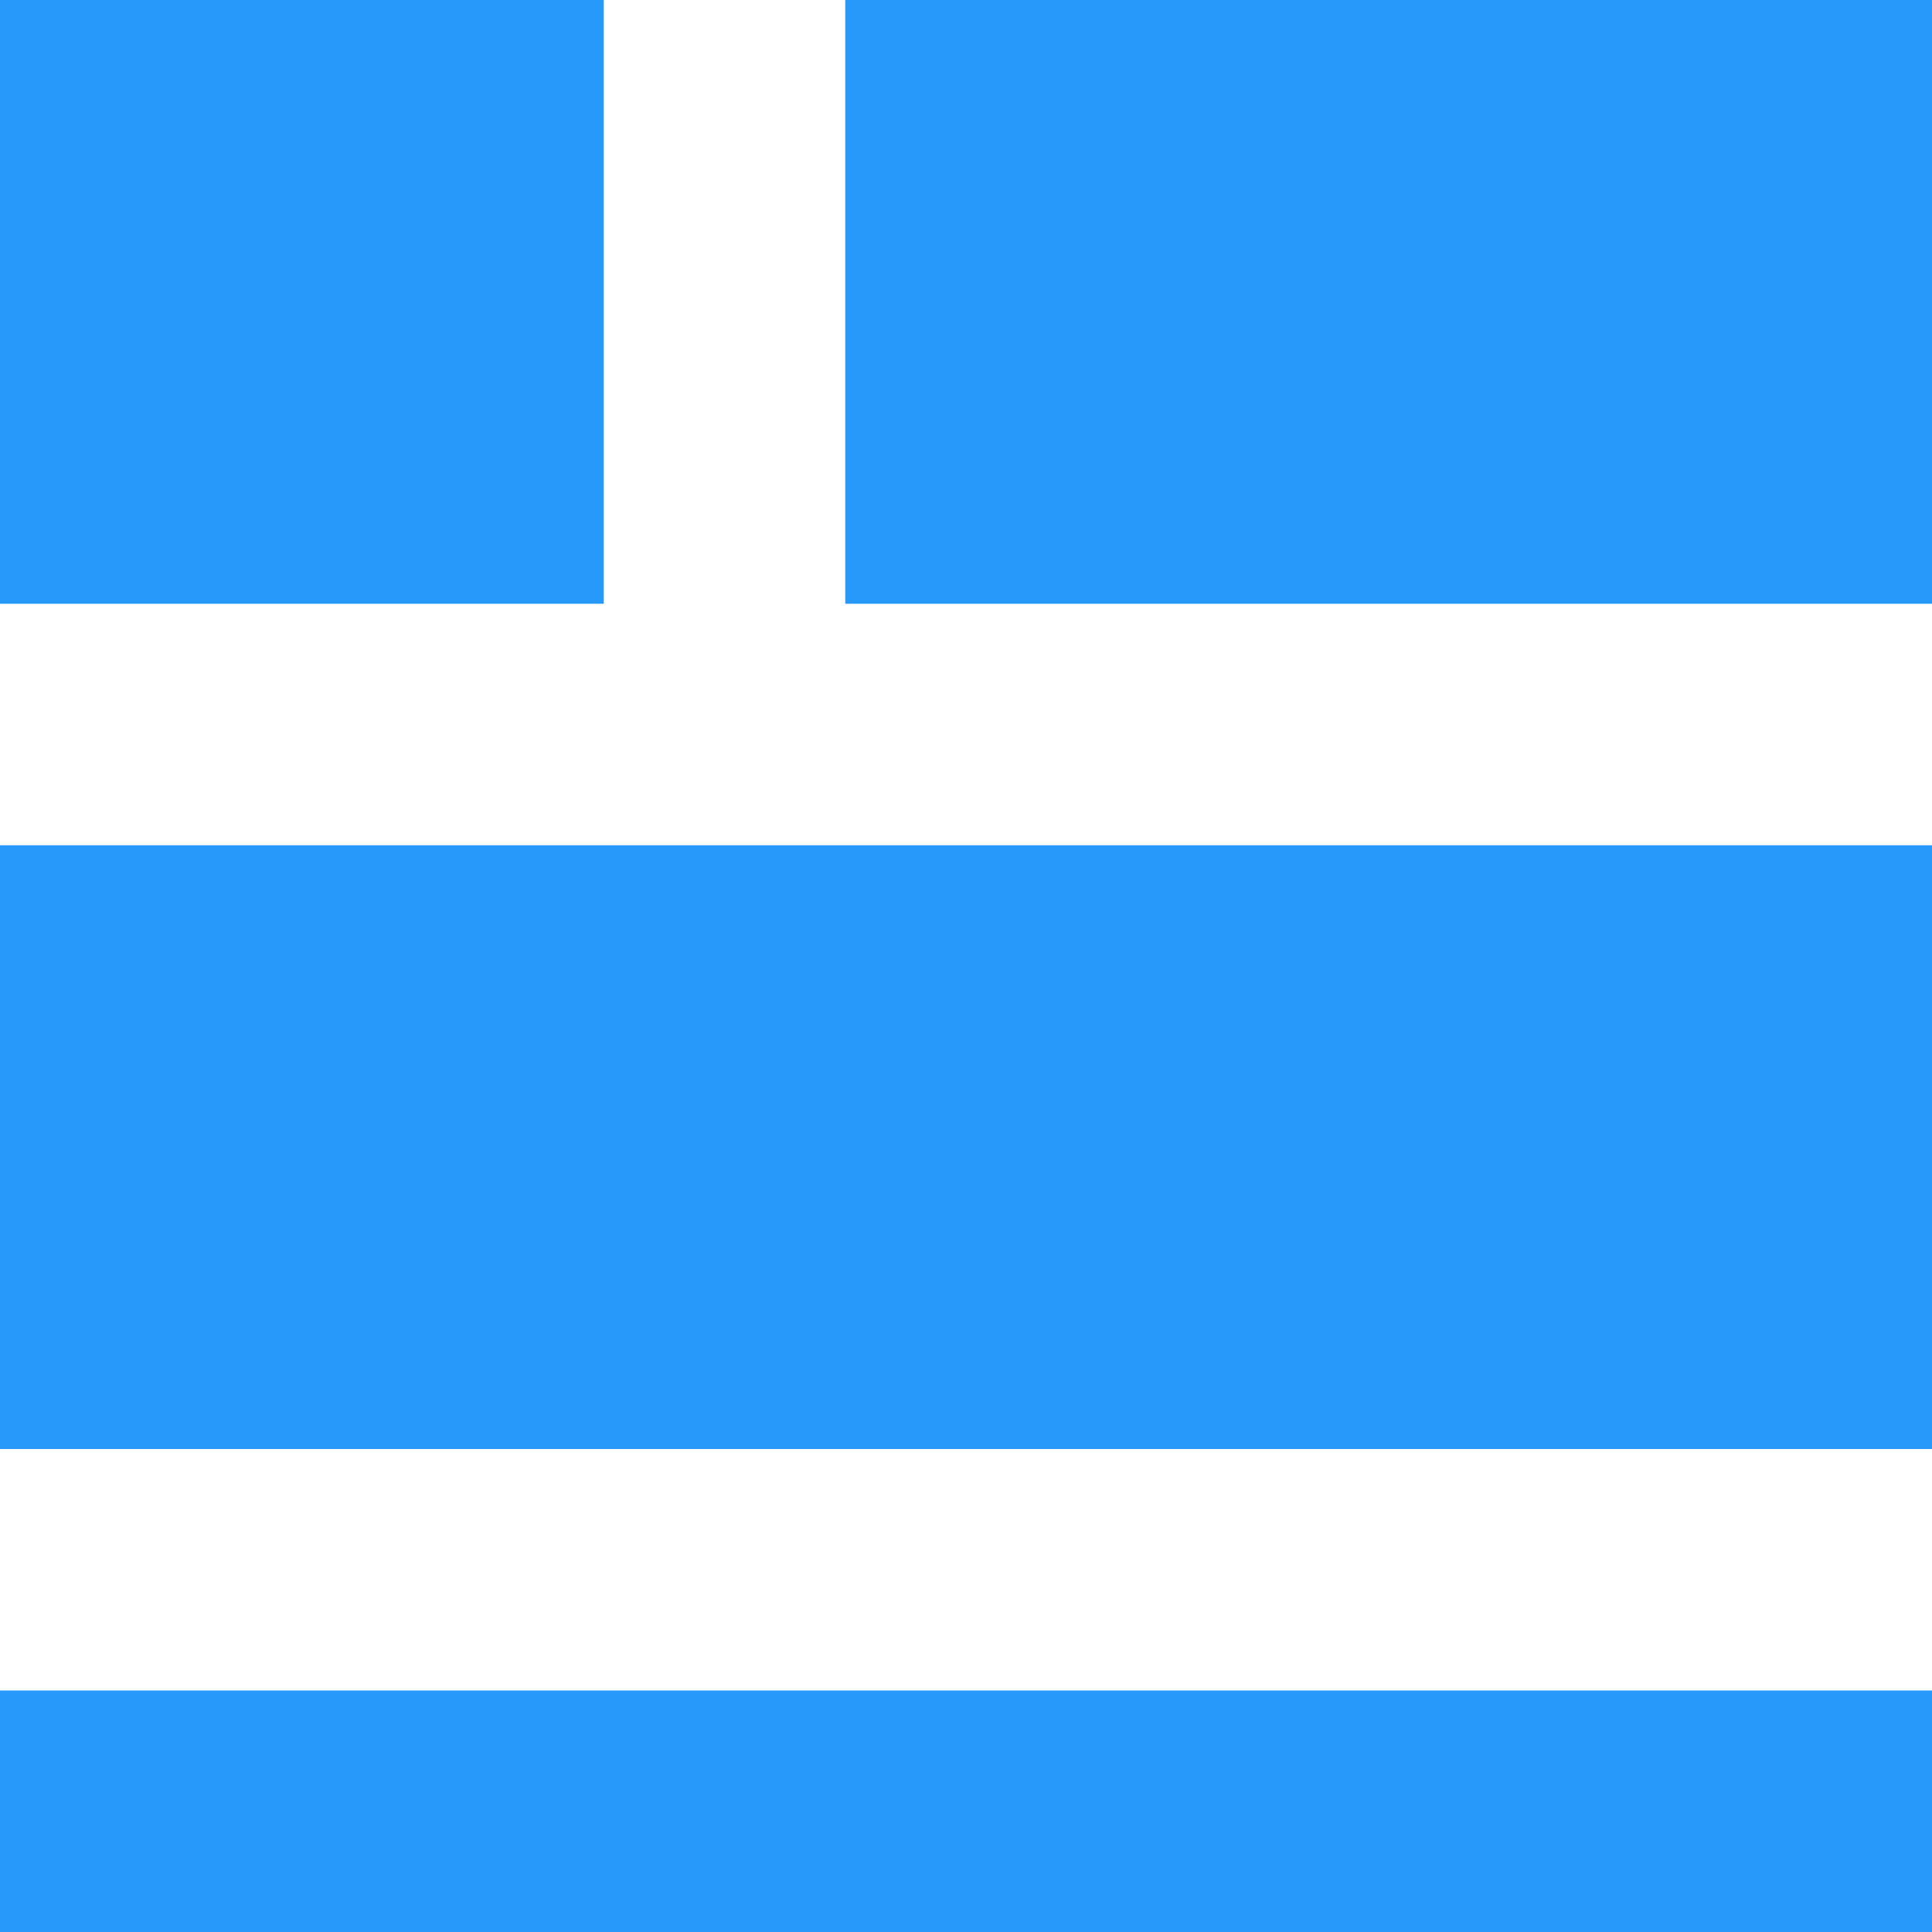
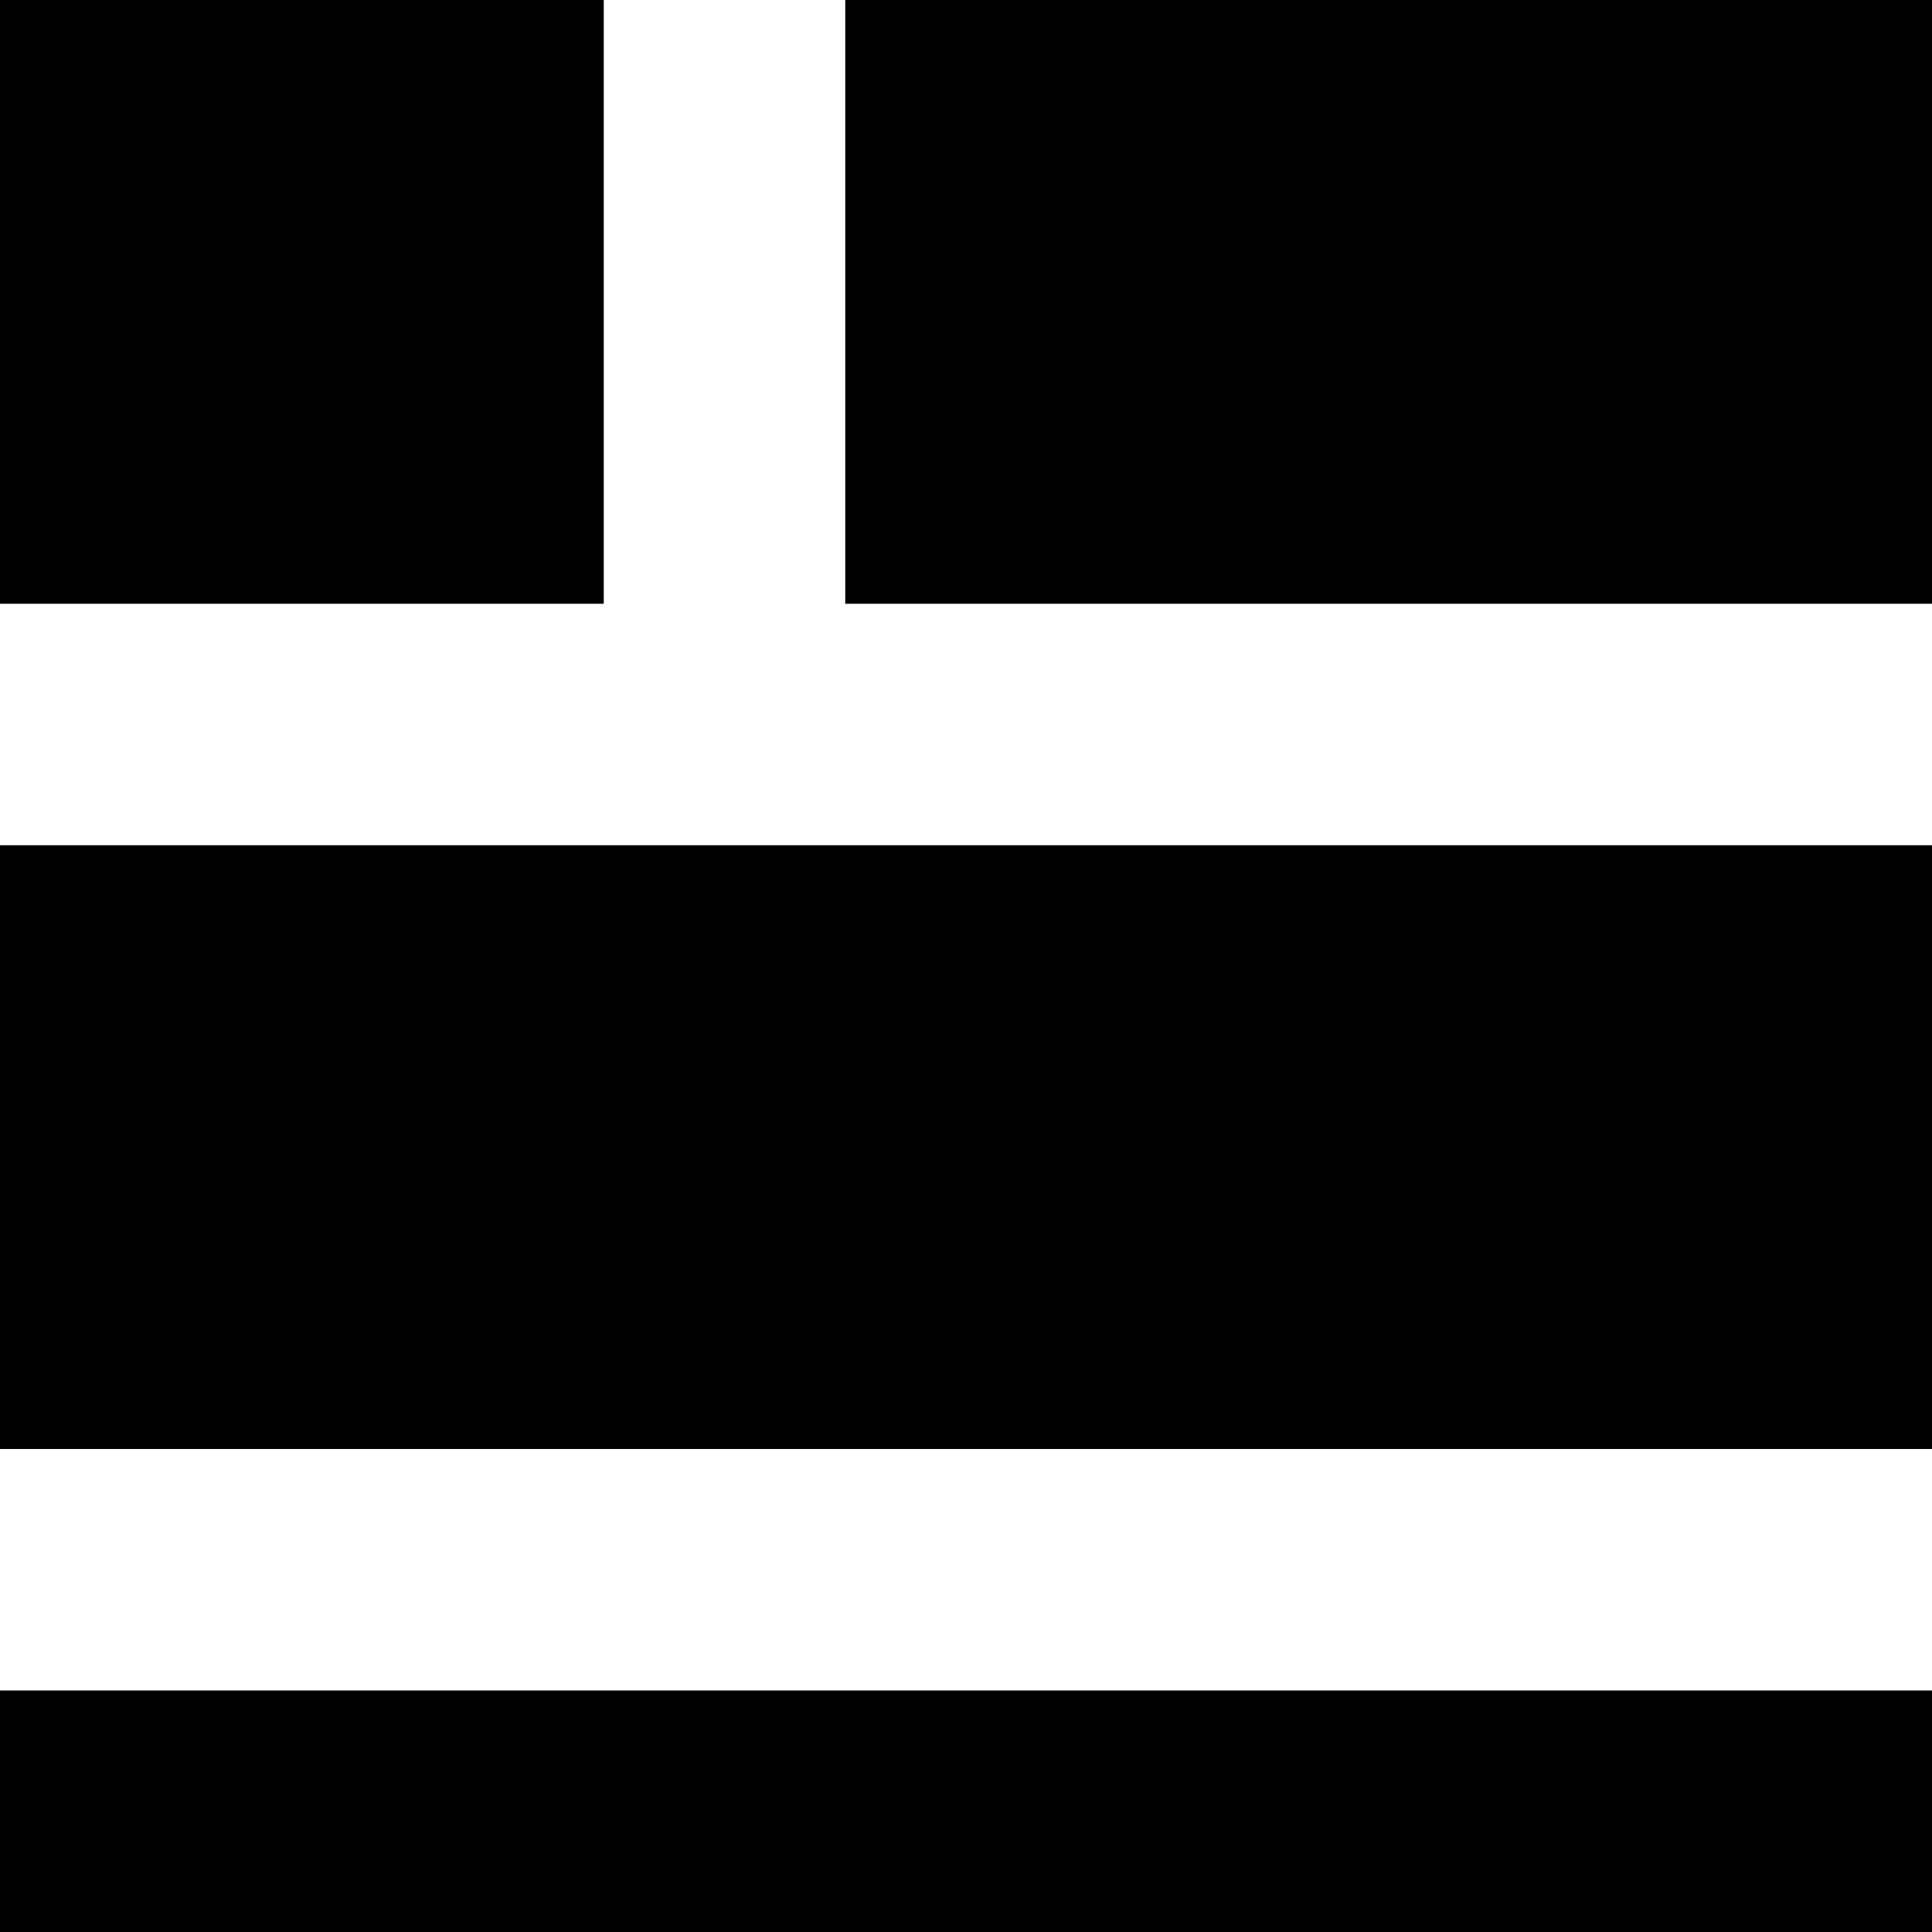
- <svg xmlns="http://www.w3.org/2000/svg" width="16" height="16" viewBox="0 0 16 16">
-   <defs>
-     <style>.a{fill:none;}.b{clip-path:url(#a);}.c{fill:#2699fb;fill-rule:evenodd;}</style>
-     <clipPath id="a">
-       <rect class="a" width="16" height="16" />
-     </clipPath>
-   </defs>
-   <g class="b">
-     <path class="c" d="M0,14H16v2H0ZM0,7H16v5H0ZM7,0h9V5H7ZM0,0H5V5H0Z" />
-   </g>
+ <svg xmlns="http://www.w3.org/2000/svg" version="1.1" id="Calque_1" x="0px" y="0px" viewBox="0 0 16 16" style="enable-background:new 0 0 16 16;" xml:space="preserve">
+   <style type="text/css">
+ 	.st0{fill-rule:evenodd;clip-rule:evenodd;}
+ </style>
+   <path class="st0" d="M0,14h16v2H0V14z M0,7h16v5H0V7z M7,0h9v5H7V0z M0,0h5v5H0V0z" />
</svg>
